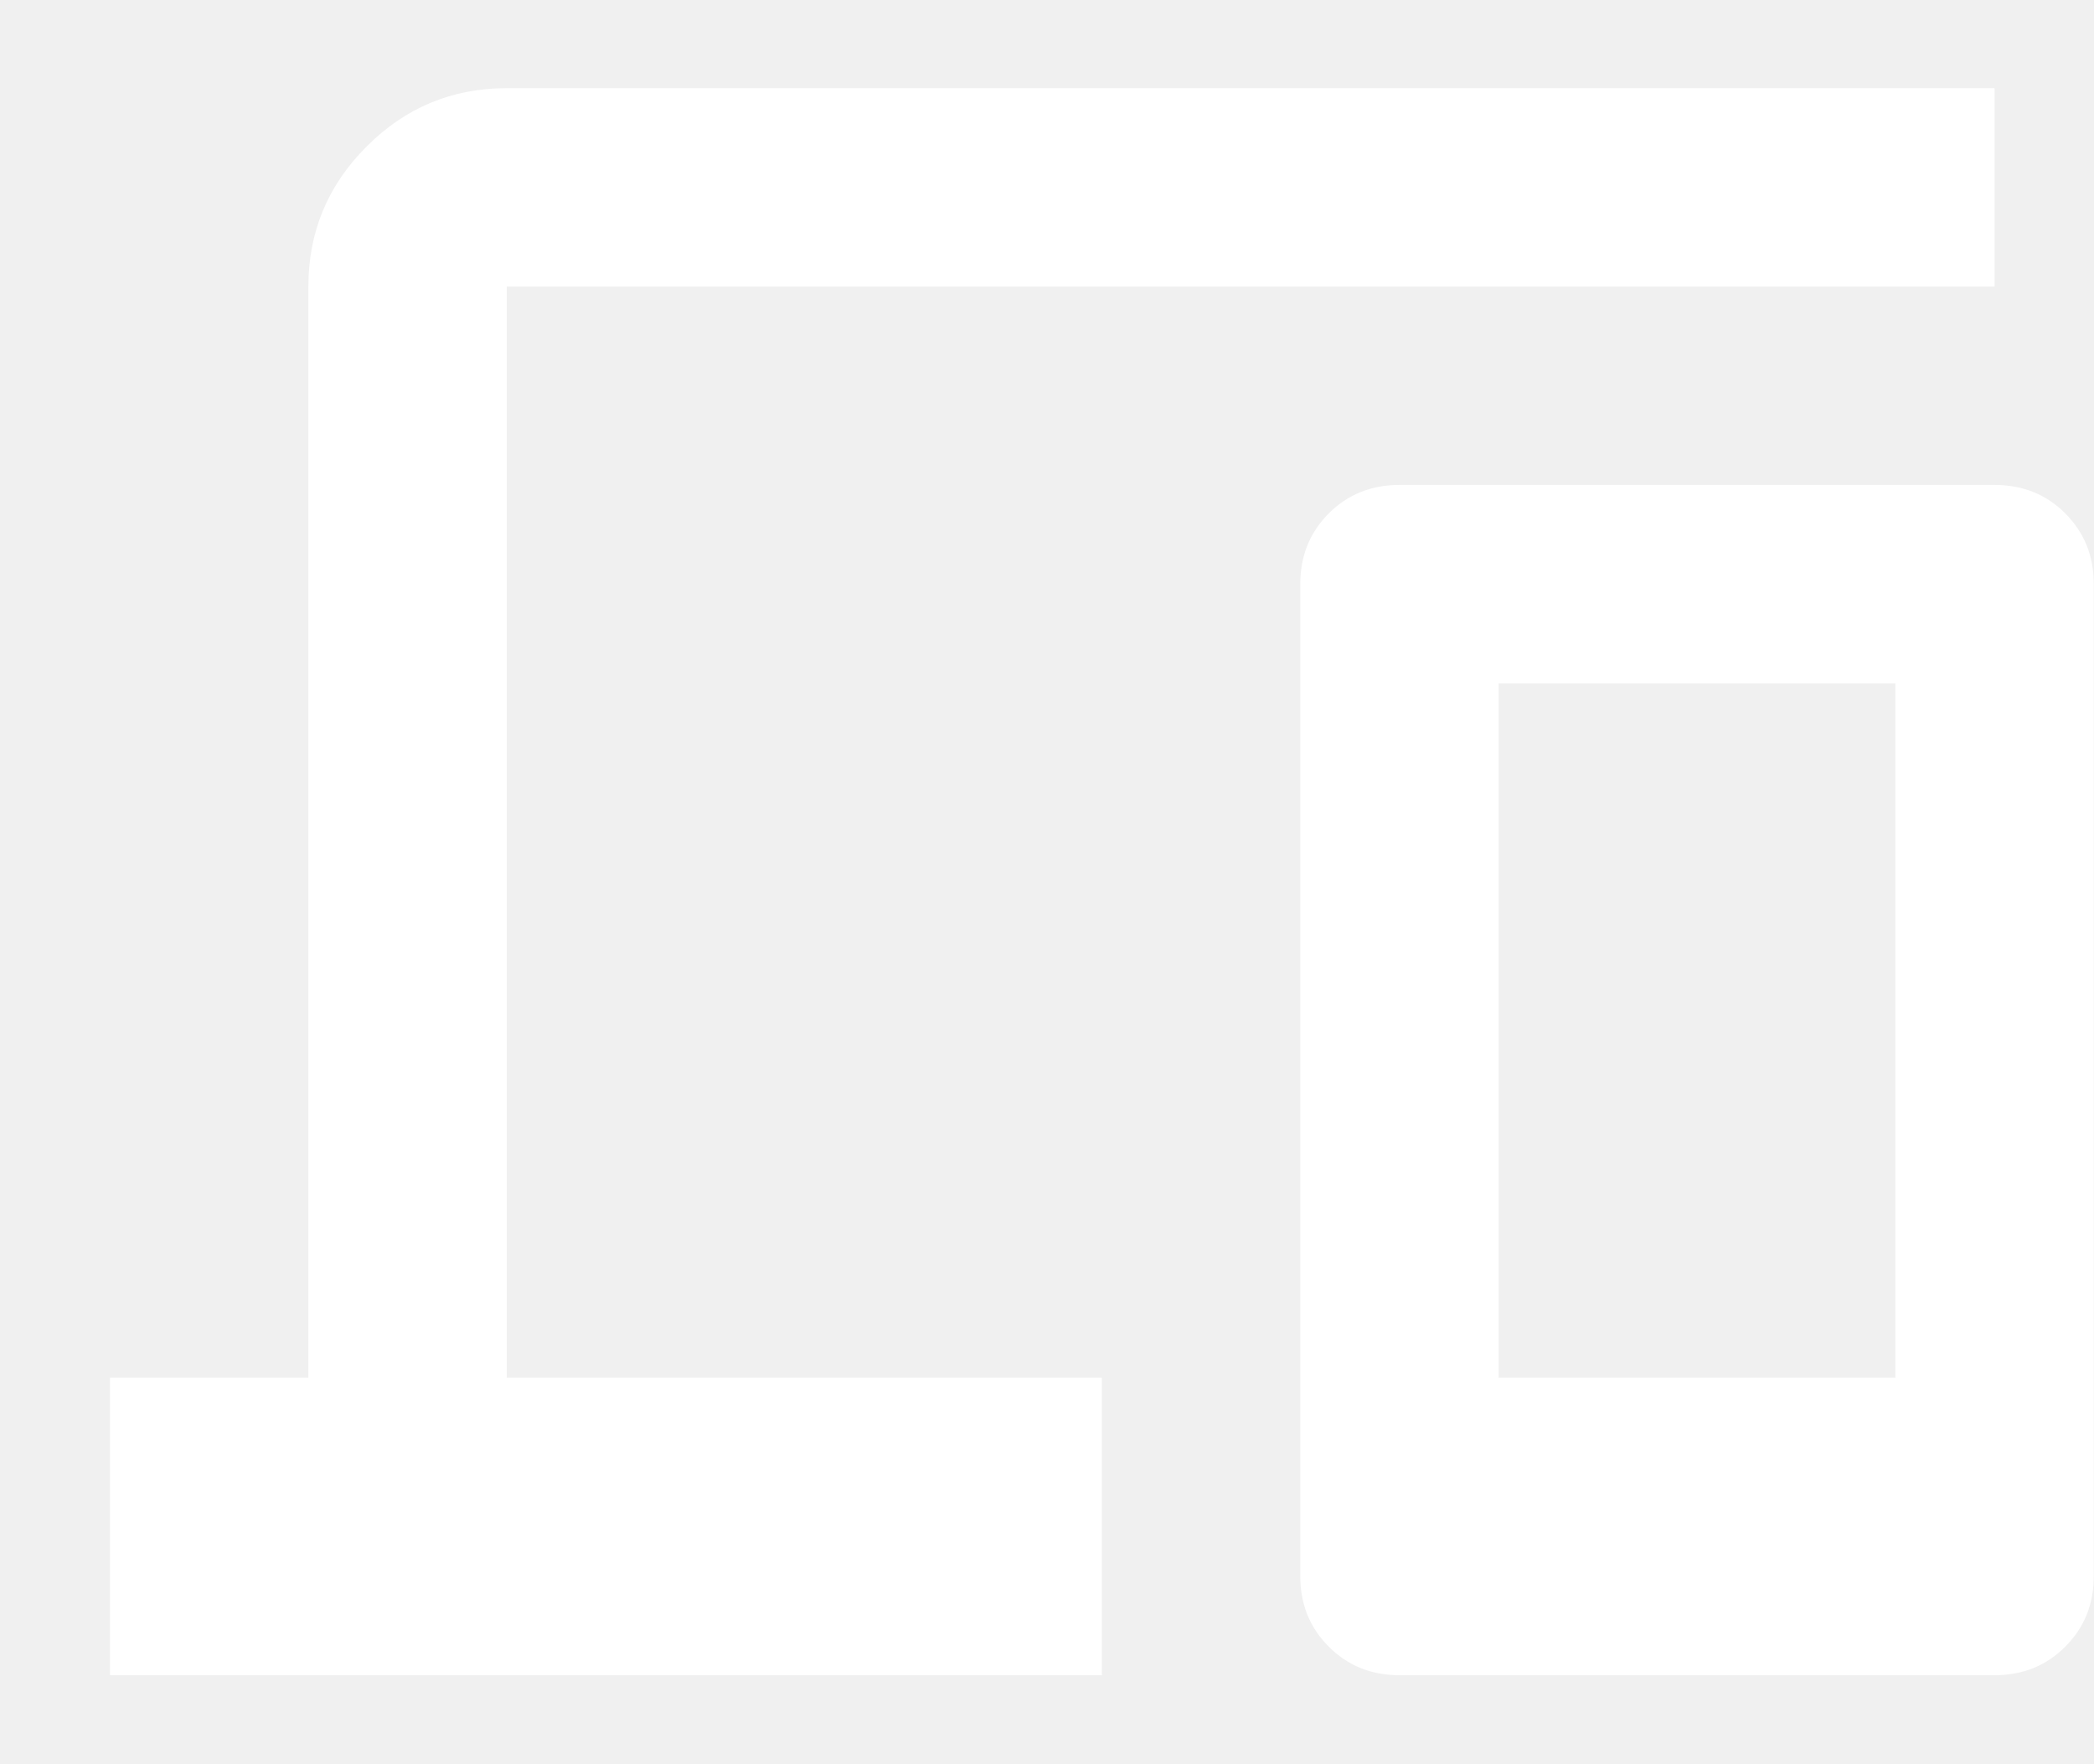
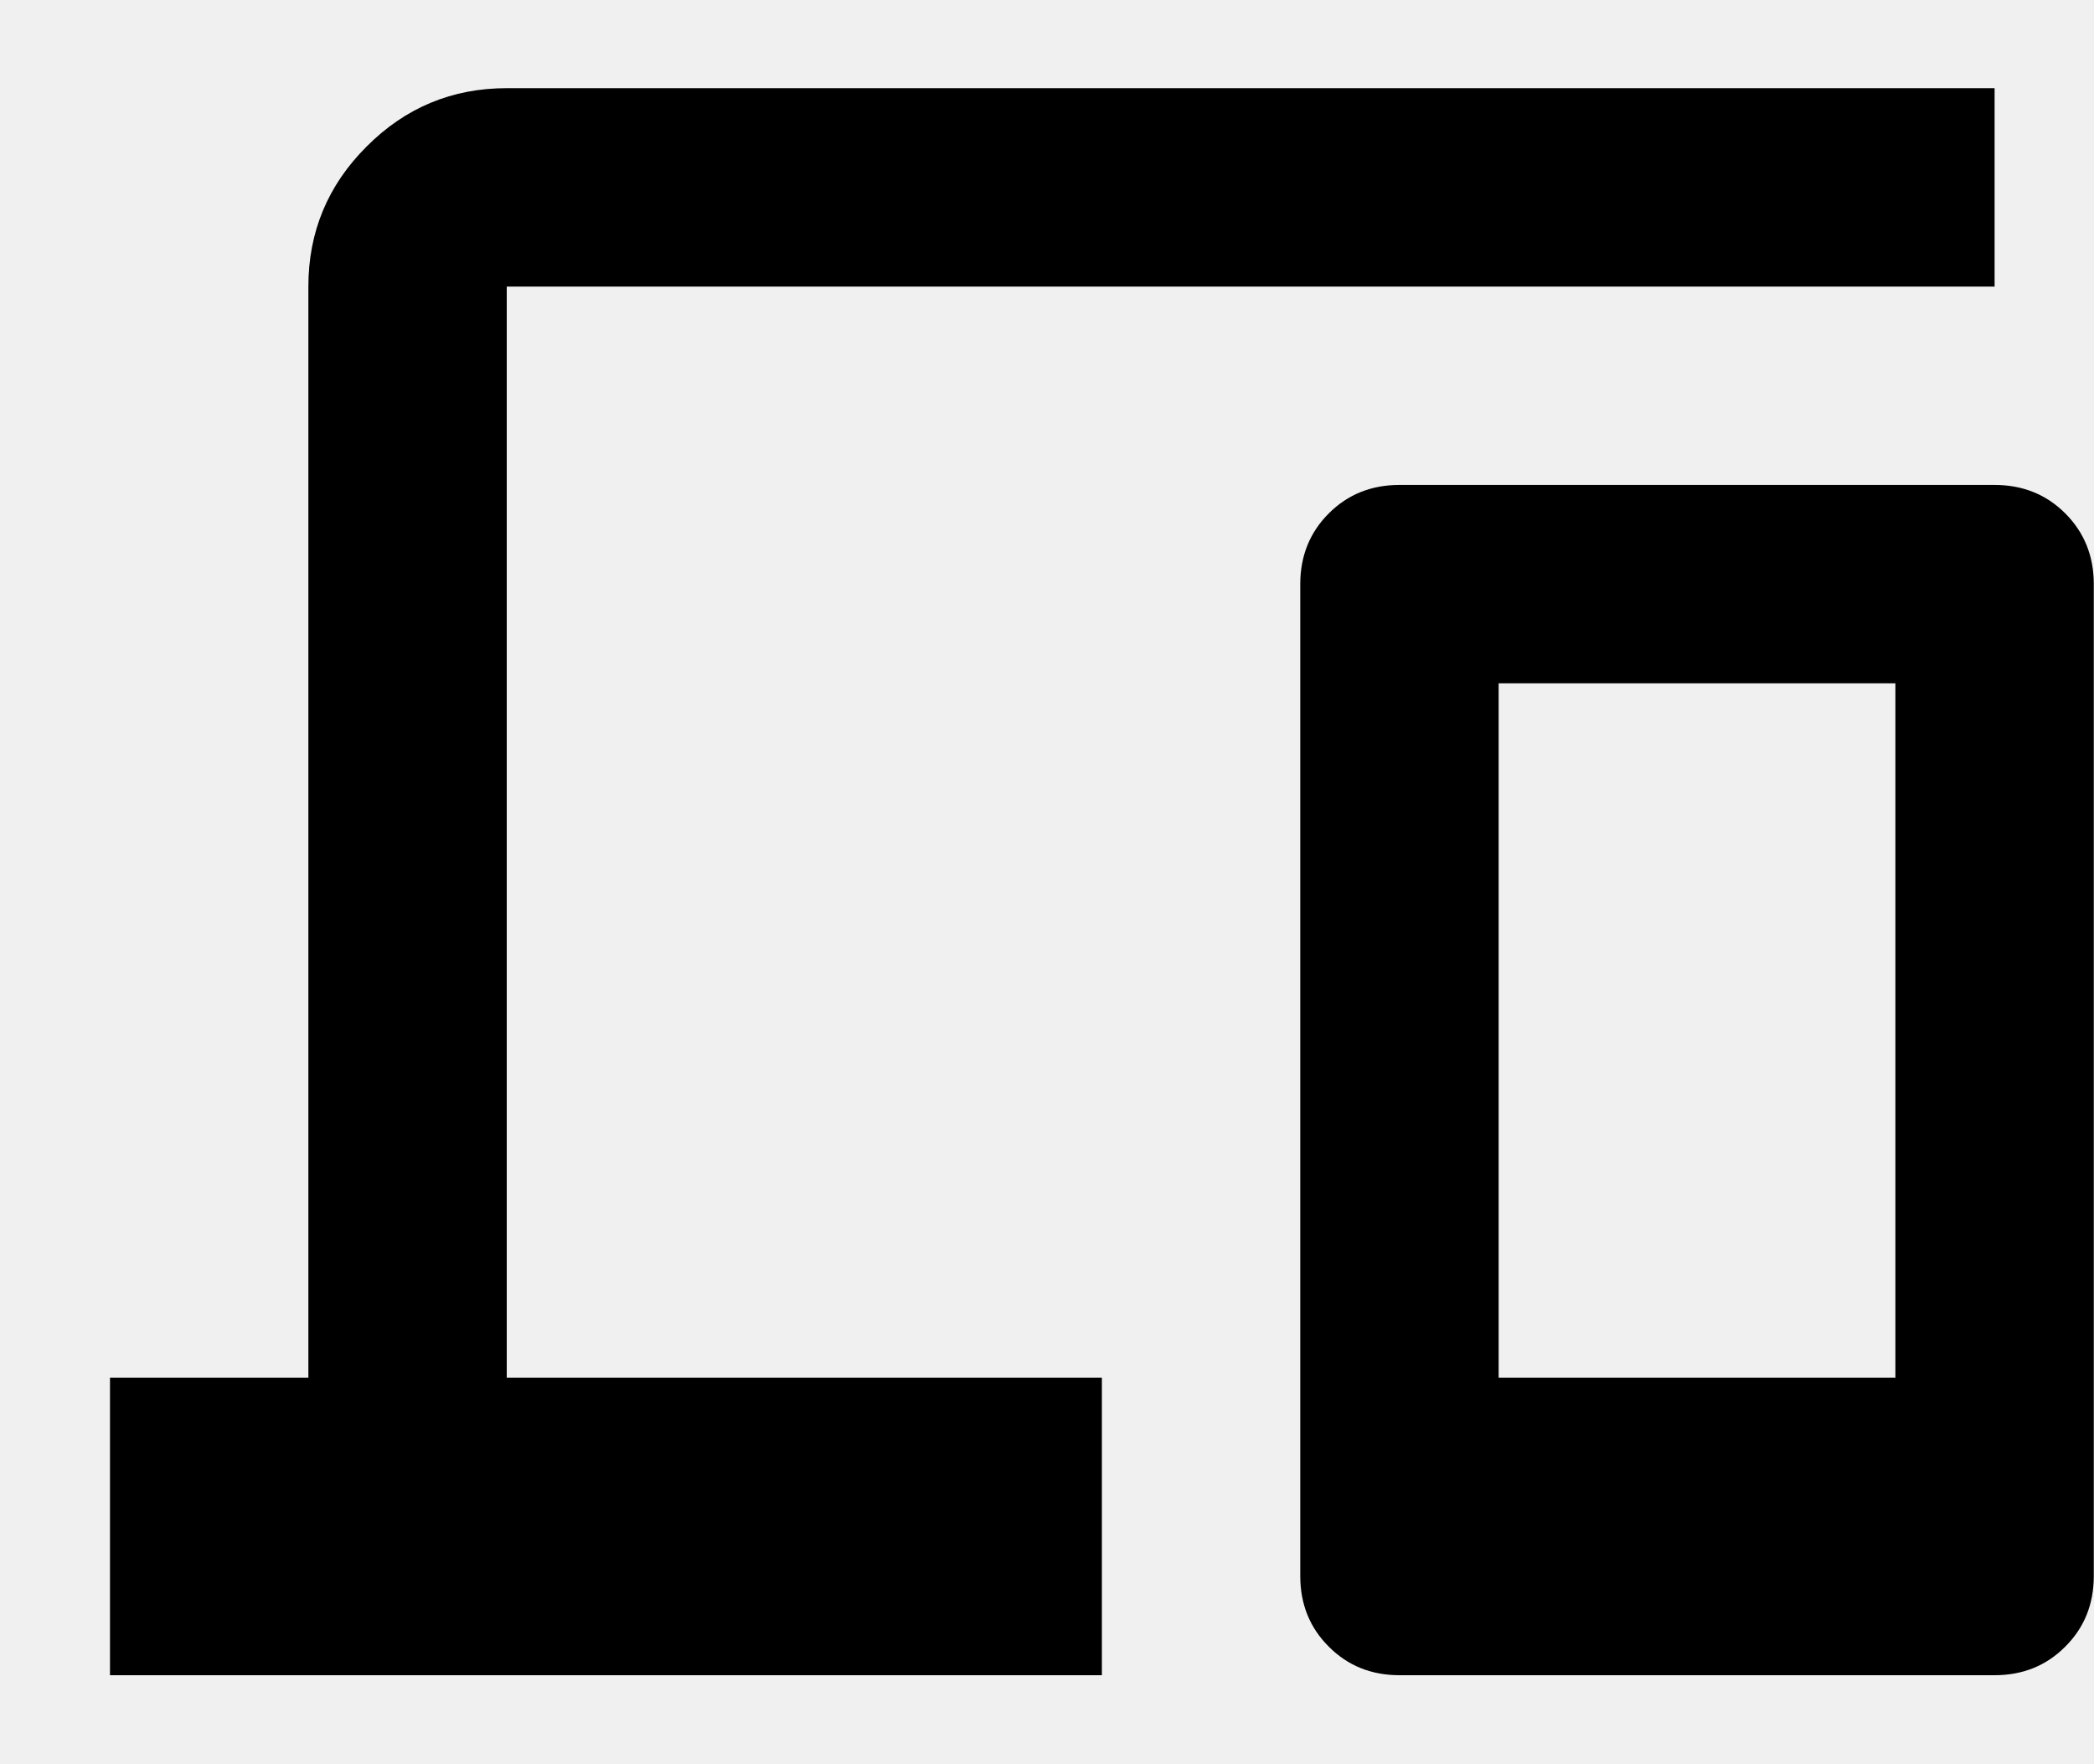
<svg xmlns="http://www.w3.org/2000/svg" width="19" height="16" viewBox="0 0 19 16" fill="none">
-   <path d="M0.998 15.2V12.5H2.798V2.6C2.798 2.105 2.974 1.681 3.327 1.329C3.679 0.976 4.103 0.8 4.598 0.8H18.098V2.6H4.598V12.5H9.998V15.2H0.998ZM12.698 15.2C12.443 15.2 12.229 15.114 12.057 14.941C11.884 14.769 11.798 14.555 11.798 14.3V5.3C11.798 5.045 11.884 4.831 12.057 4.658C12.229 4.486 12.443 4.4 12.698 4.4H18.098C18.353 4.4 18.567 4.486 18.739 4.658C18.912 4.831 18.998 5.045 18.998 5.3V14.3C18.998 14.555 18.912 14.769 18.739 14.941C18.567 15.114 18.353 15.2 18.098 15.2H12.698ZM13.598 12.5H17.198V6.2H13.598V12.5Z" fill="white" />
+   <path d="M0.998 15.2V12.5H2.798V2.6C2.798 2.105 2.974 1.681 3.327 1.329C3.679 0.976 4.103 0.8 4.598 0.8H18.098V2.6H4.598V12.5H9.998V15.2H0.998ZM12.698 15.2C12.443 15.2 12.229 15.114 12.057 14.941C11.884 14.769 11.798 14.555 11.798 14.3V5.3C11.798 5.045 11.884 4.831 12.057 4.658C12.229 4.486 12.443 4.4 12.698 4.4H18.098C18.353 4.4 18.567 4.486 18.739 4.658C18.912 4.831 18.998 5.045 18.998 5.3V14.3C18.998 14.555 18.912 14.769 18.739 14.941C18.567 15.114 18.353 15.2 18.098 15.2H12.698ZM13.598 12.5H17.198V6.2H13.598V12.5Z" fill="black" />
</svg>
